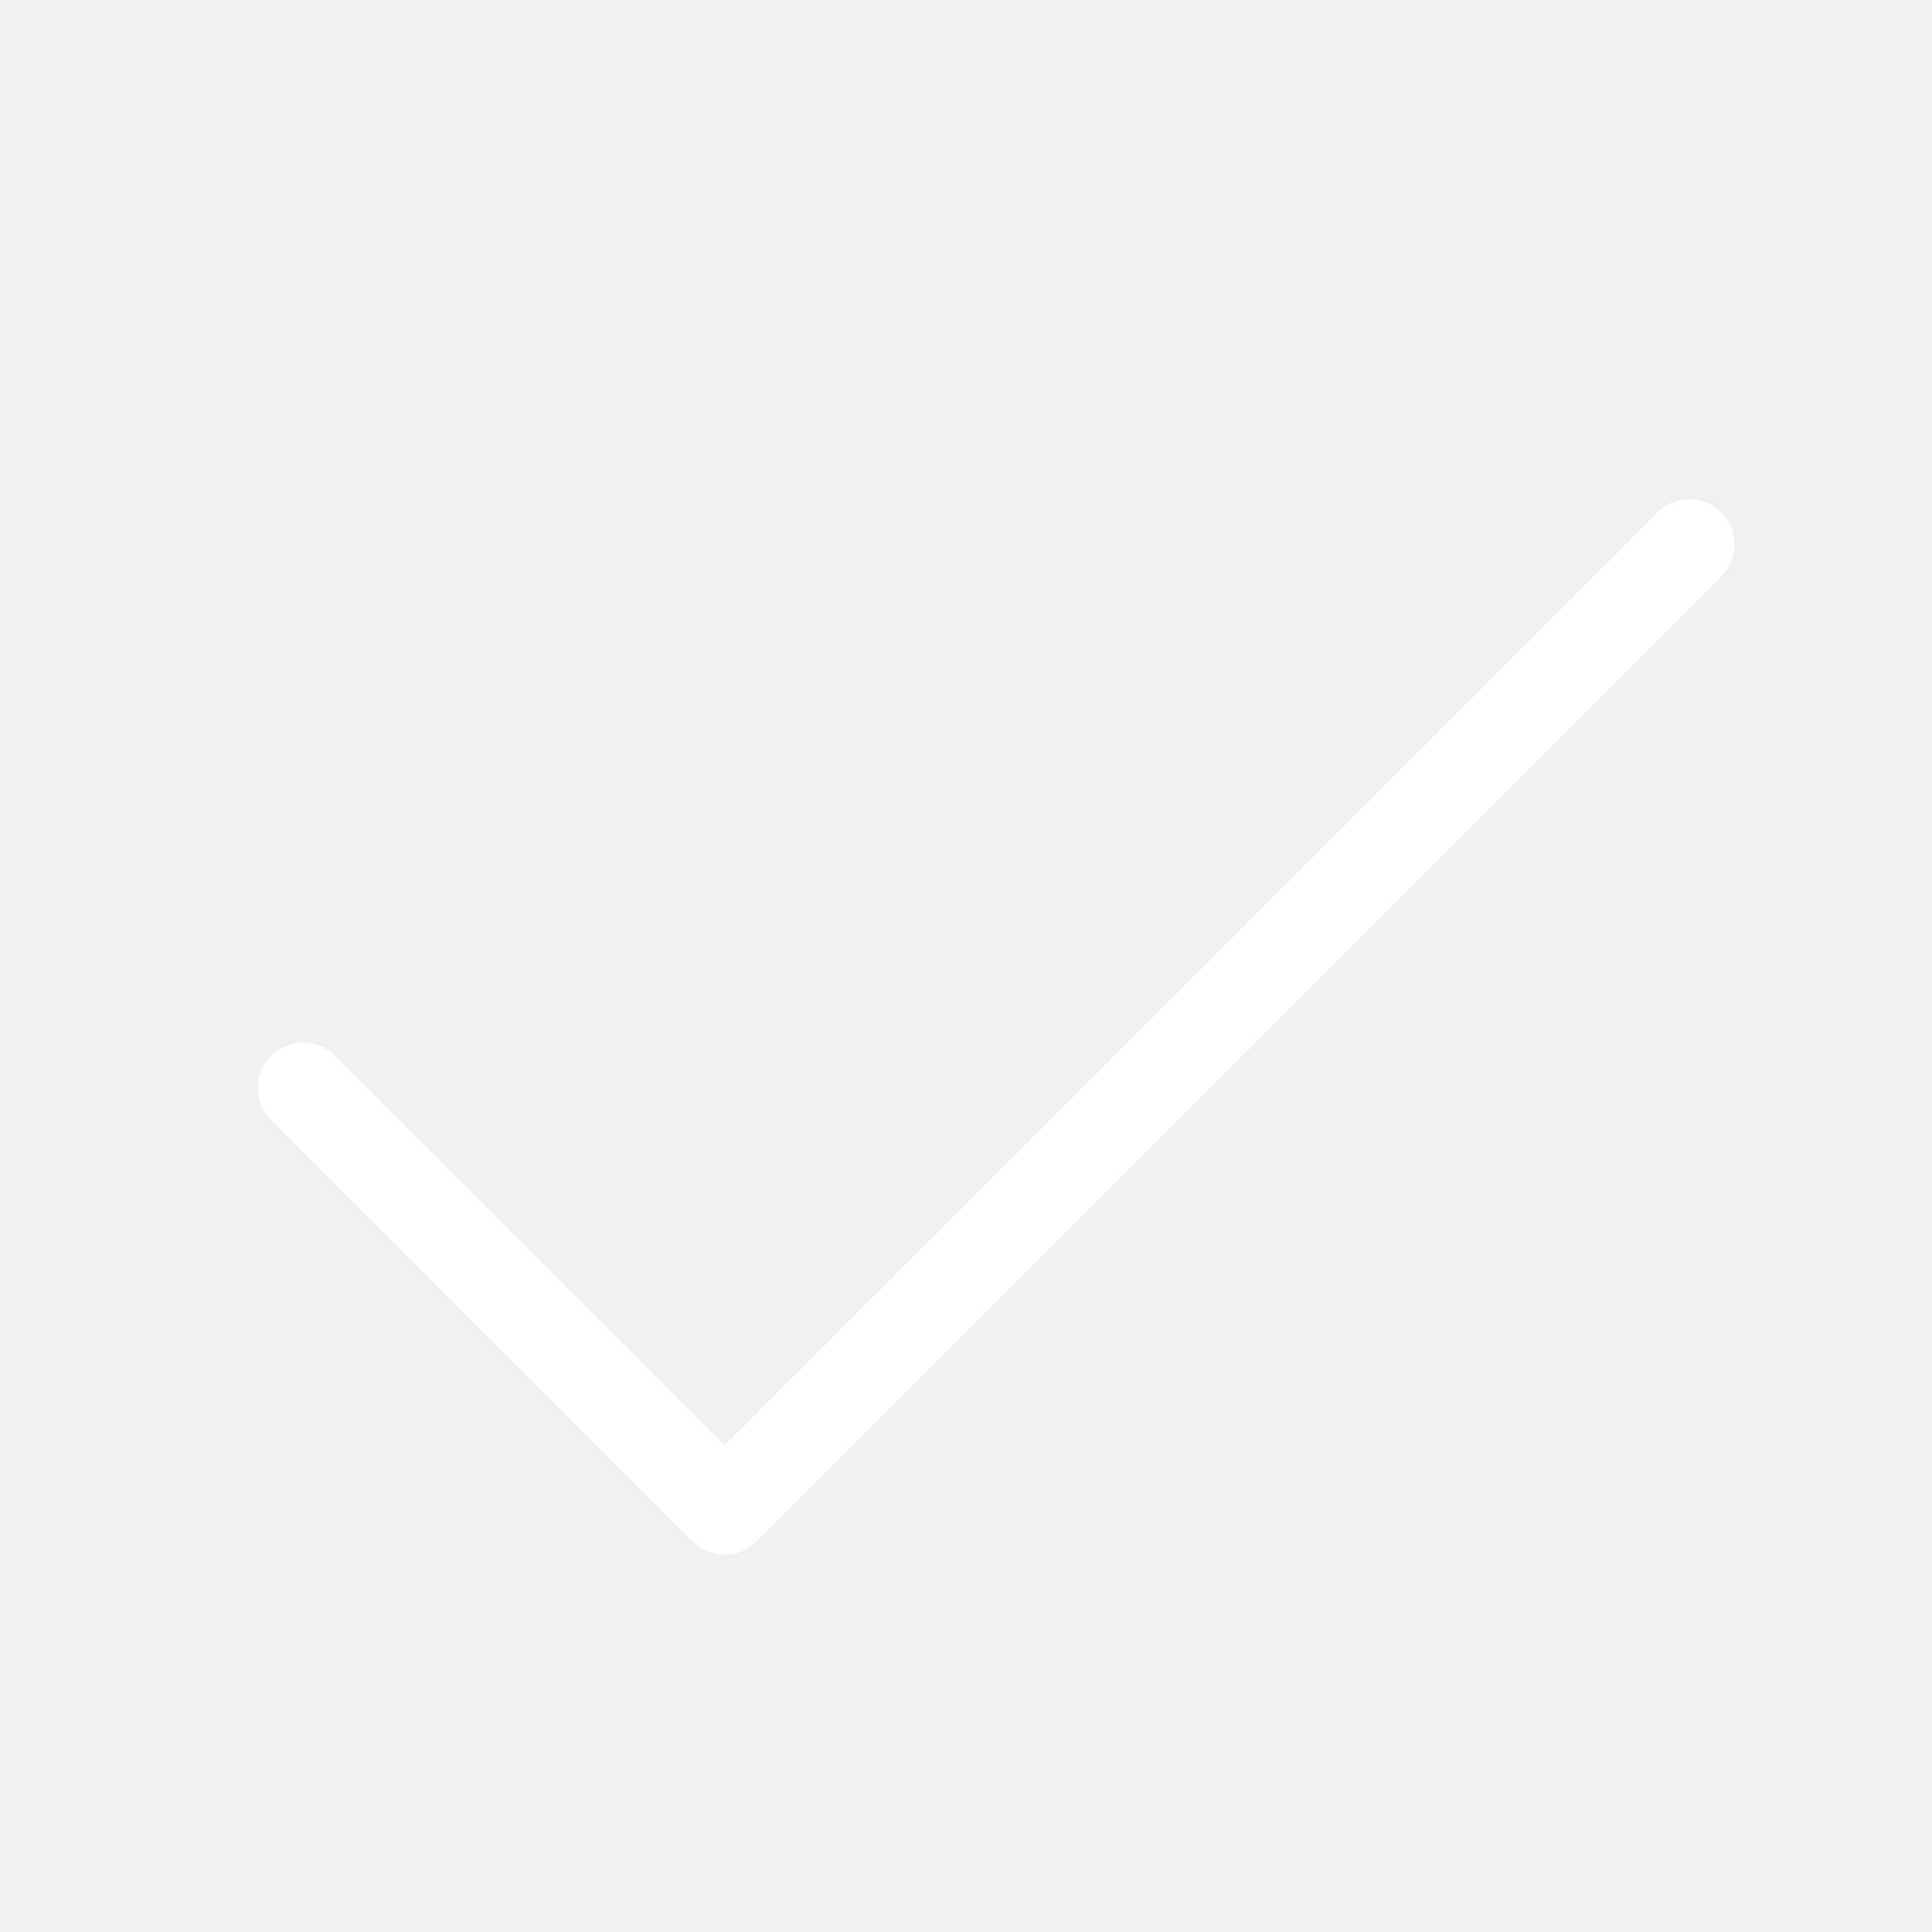
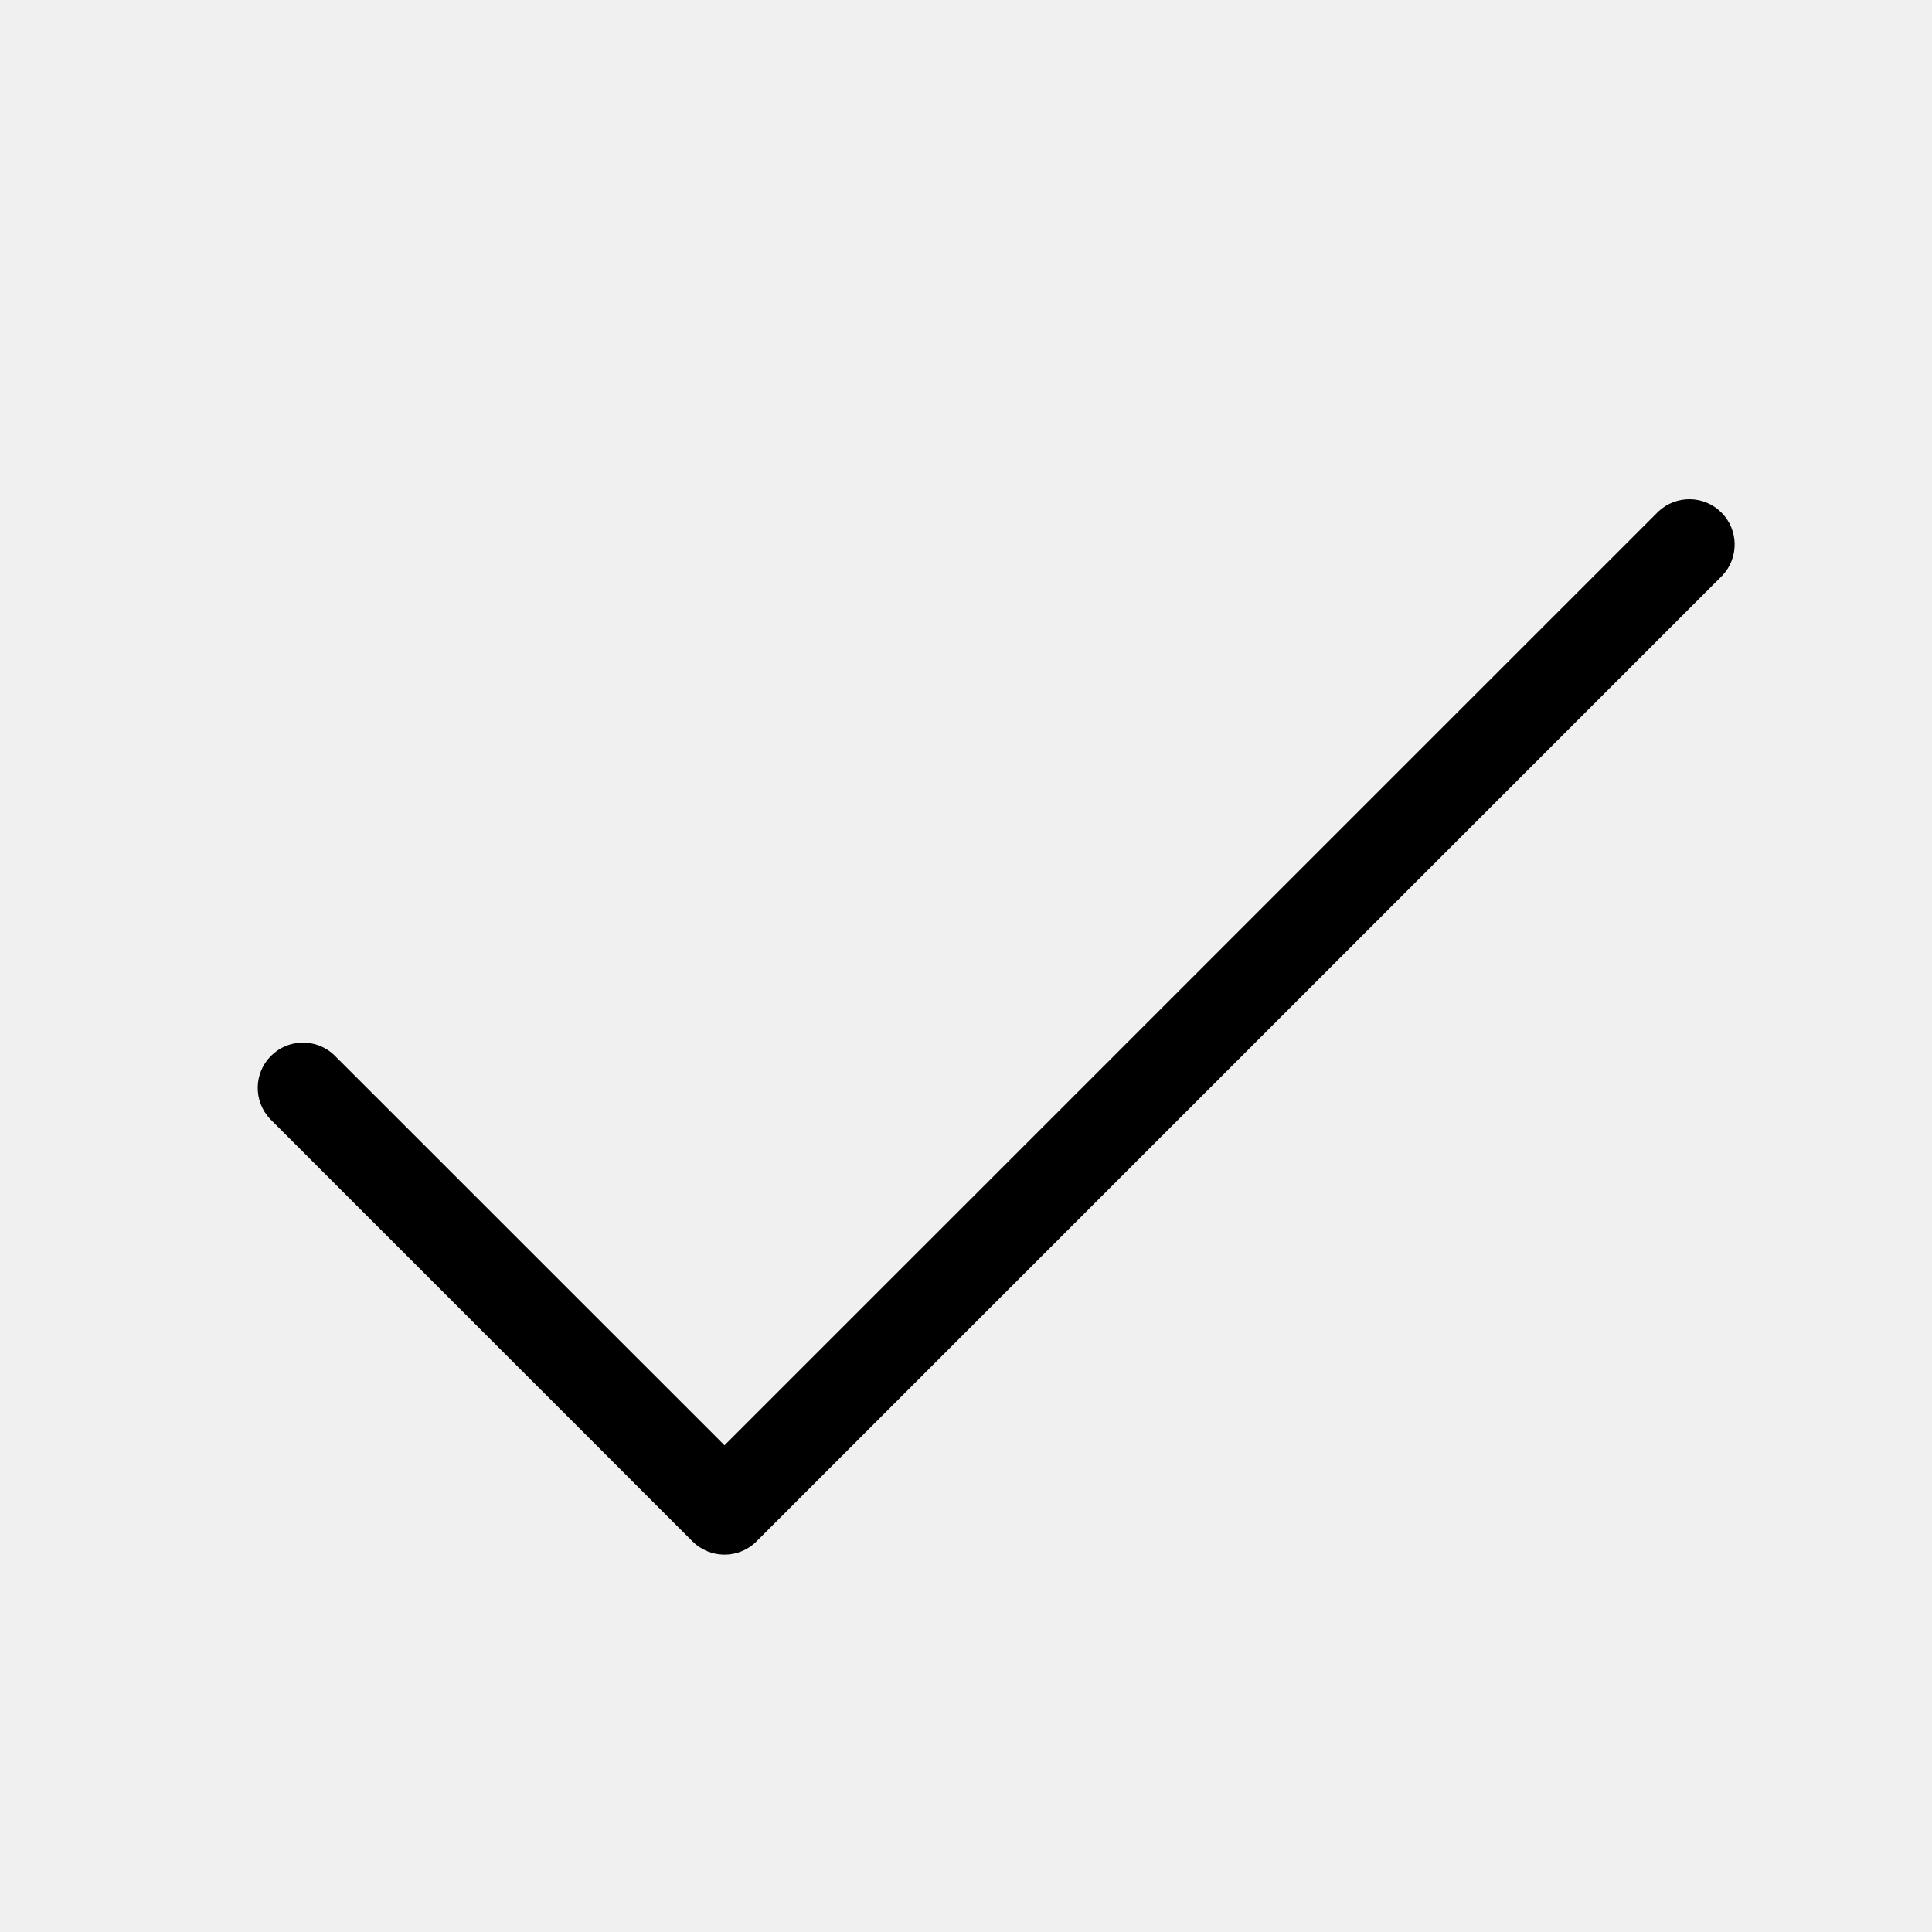
<svg xmlns="http://www.w3.org/2000/svg" width="32" height="32" viewBox="0 0 256 256">
-   <path fill="#ffffff" d="m228.24 76.24-128 128a6 6 0 0 1-8.48 0l-56-56a6 6 0 0 1 8.48-8.48L96 191.51 219.76 67.76a6 6 0 0 1 8.48 8.48" />
+   <path fill="currentColor" d="m228.24 76.24-128 128a6 6 0 0 1-8.48 0l-56-56a6 6 0 0 1 8.48-8.48L96 191.51 219.76 67.76a6 6 0 0 1 8.48 8.48" />
</svg>
